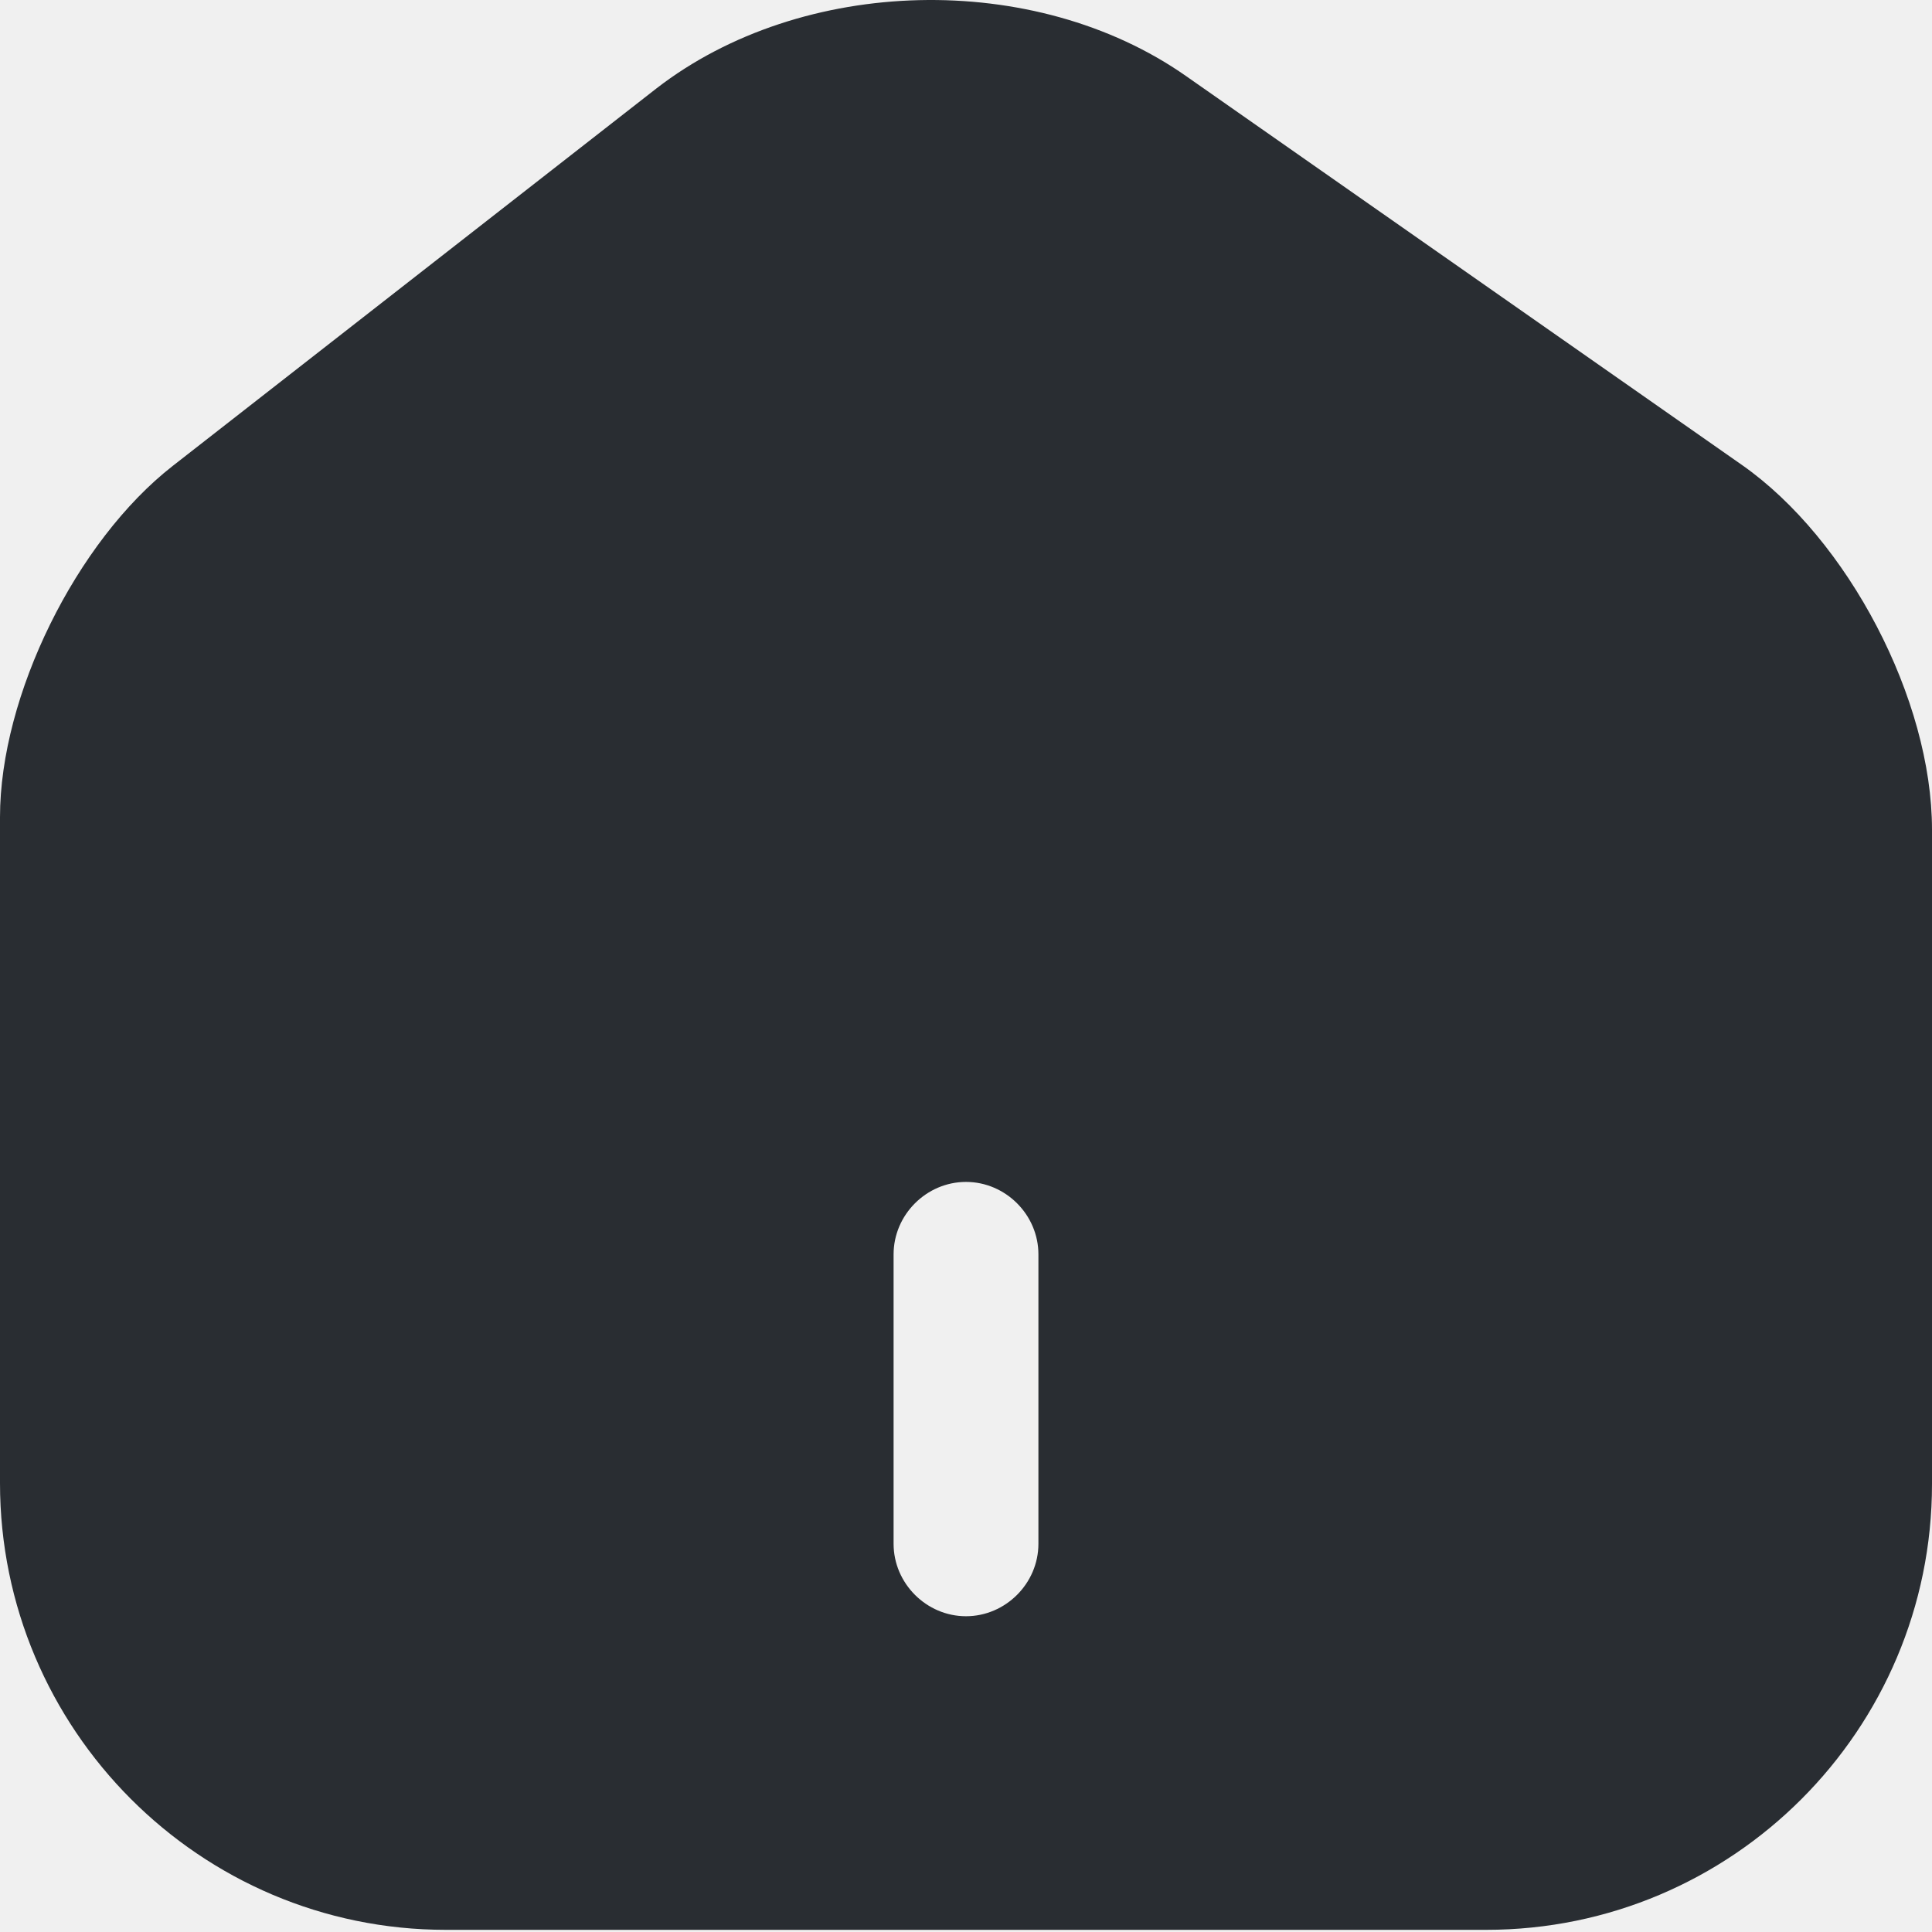
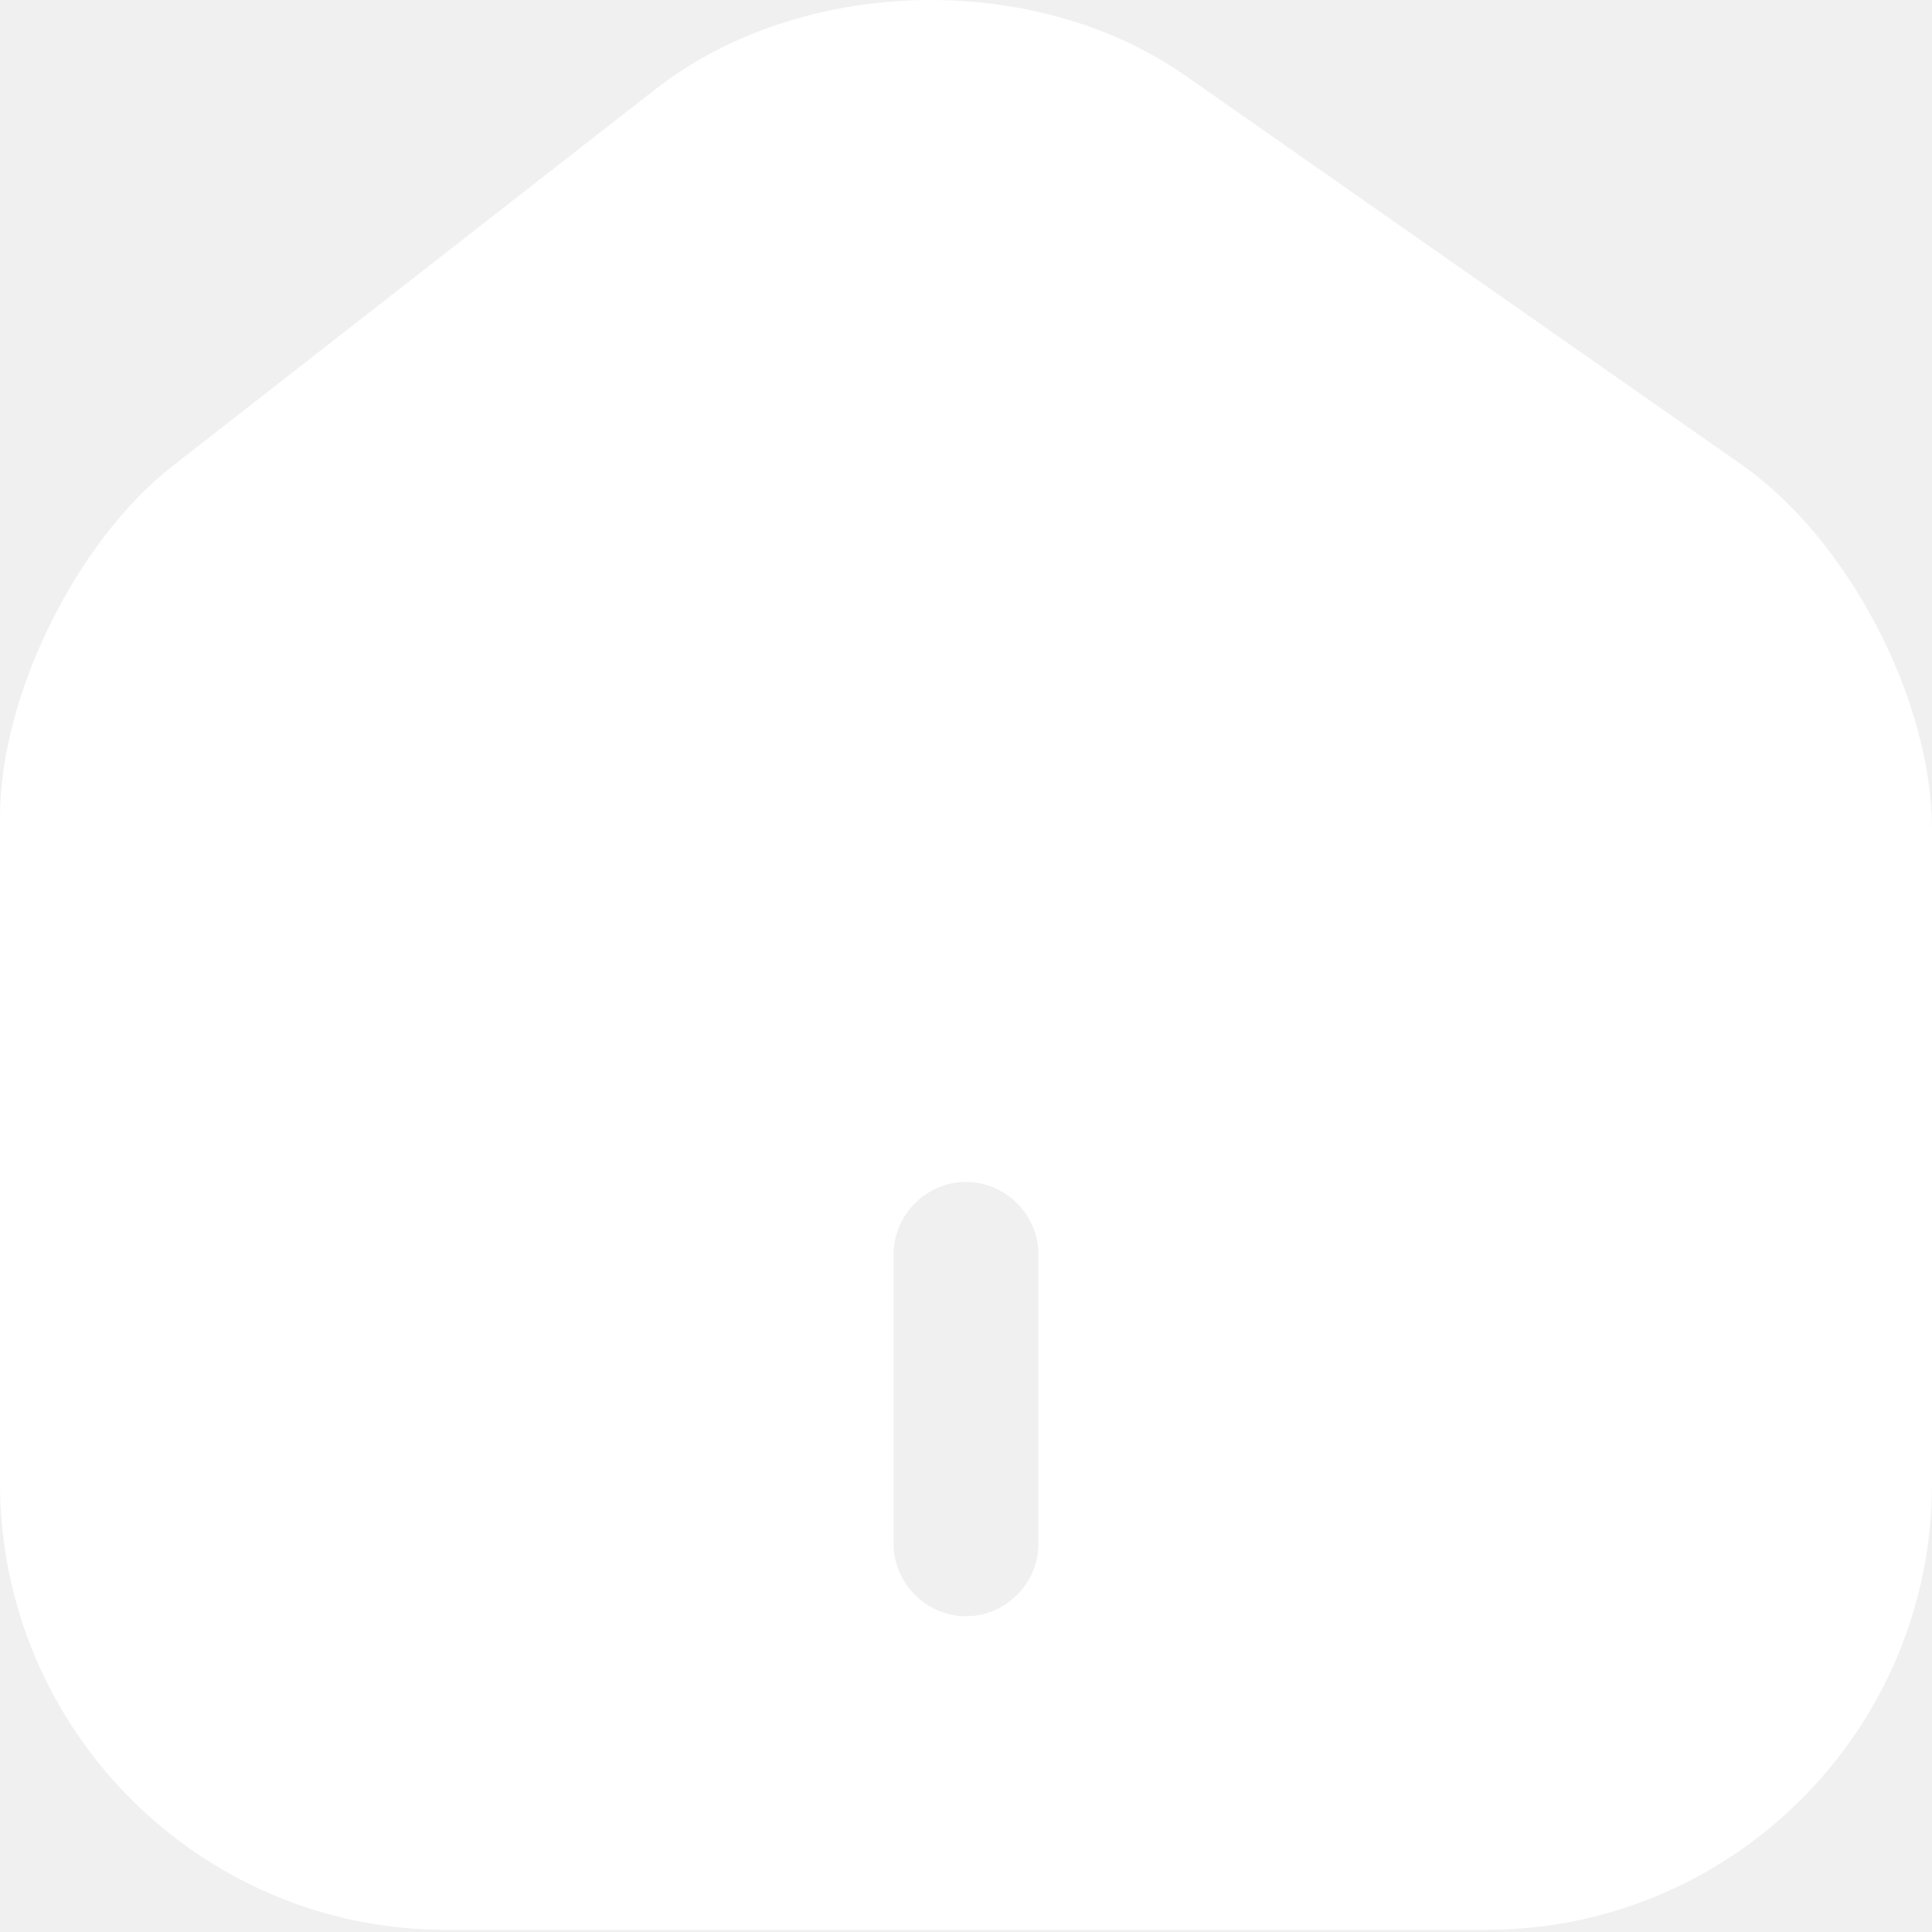
<svg xmlns="http://www.w3.org/2000/svg" width="25" height="25" viewBox="0 0 25 25" fill="none">
-   <path d="M22.54 6.016L15.347 0.984C13.387 -0.39 10.377 -0.315 8.492 1.146L2.235 6.029C0.987 7.003 0 9.001 0 10.574V19.191C0 22.375 2.585 24.972 5.769 24.972H19.231C22.415 24.972 25 22.387 25 19.203V10.736C25 9.051 23.914 6.978 22.54 6.016ZM13.437 19.977C13.437 20.489 13.012 20.914 12.5 20.914C11.988 20.914 11.563 20.489 11.563 19.977V16.231C11.563 15.719 11.988 15.294 12.5 15.294C13.012 15.294 13.437 15.719 13.437 16.231V19.977Z" fill="#292D32" />
+   <path d="M22.54 6.016L15.347 0.984C13.387 -0.39 10.377 -0.315 8.492 1.146L2.235 6.029C0.987 7.003 0 9.001 0 10.574V19.191C0 22.375 2.585 24.972 5.769 24.972H19.231C22.415 24.972 25 22.387 25 19.203V10.736C25 9.051 23.914 6.978 22.54 6.016ZM13.437 19.977C13.437 20.489 13.012 20.914 12.5 20.914C11.988 20.914 11.563 20.489 11.563 19.977V16.231C11.563 15.719 11.988 15.294 12.5 15.294C13.012 15.294 13.437 15.719 13.437 16.231V19.977Z" fill="#FFFFFF" />
</svg>
